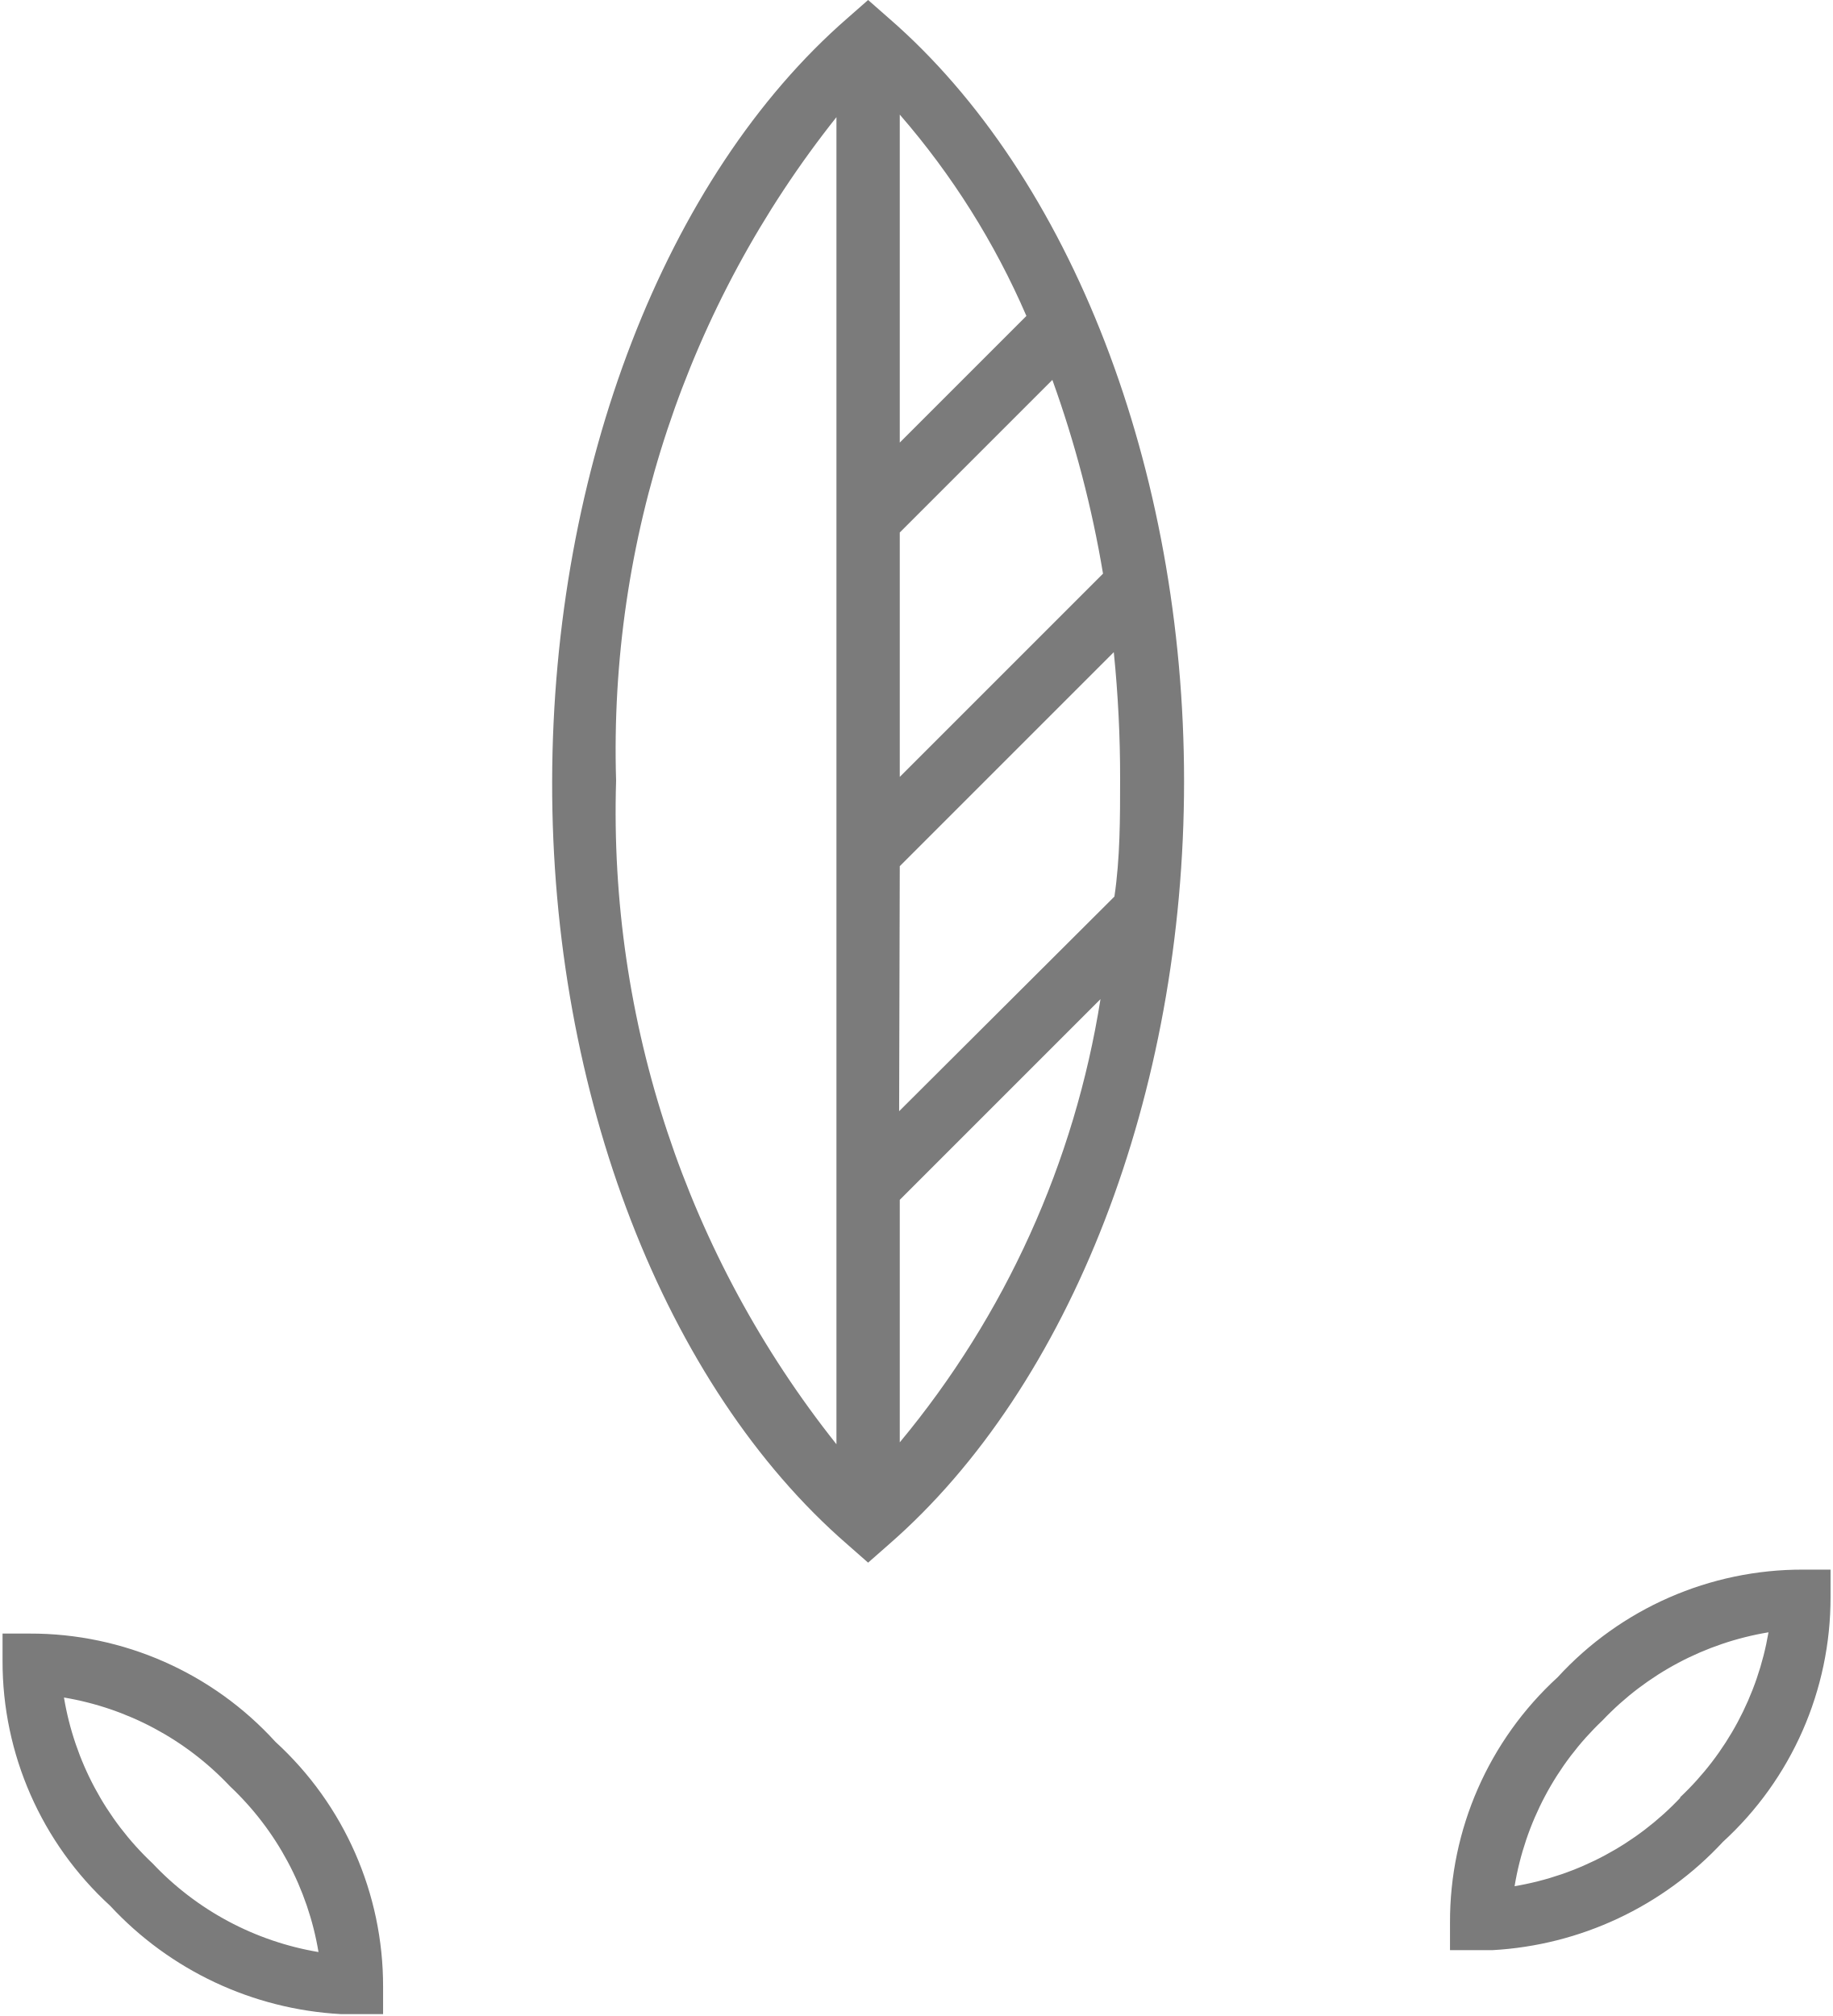
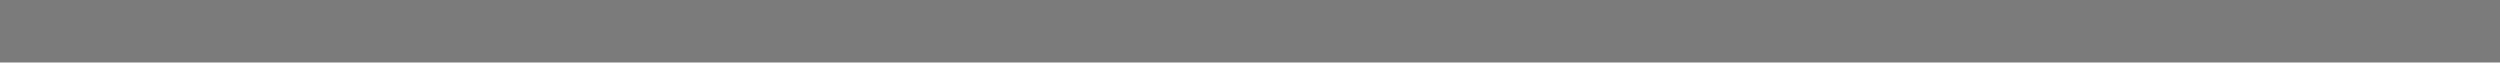
- <svg xmlns="http://www.w3.org/2000/svg" viewBox="0 0 28.94 31.84">
-   <path d="m-4697.73 835.8h-.43v.43a5.23 5.23 0 0 0 1.7 3.87 5.37 5.37 0 0 0 3.64 1.71h.67v-.43a5.23 5.23 0 0 0 -1.7-3.87 5.23 5.23 0 0 0 -3.88-1.71zm1.94 3.63a4.65 4.65 0 0 1 -1.4-2.62 4.66 4.66 0 0 1 2.62 1.4 4.65 4.65 0 0 1 1.4 2.62 4.66 4.66 0 0 1 -2.62-1.4zm26.5-4.64h-.43a5.24 5.24 0 0 0 -3.88 1.7 5.23 5.23 0 0 0 -1.7 3.88v.43h.67a5.37 5.37 0 0 0 3.64-1.71 5.23 5.23 0 0 0 1.7-3.87zm-2.37 3.6a4.67 4.67 0 0 1 -2.62 1.4 4.66 4.66 0 0 1 1.39-2.62 4.67 4.67 0 0 1 2.62-1.39 4.66 4.66 0 0 1 -1.4 2.61zm-12.83-28.39-.33.29c-2.87 2.5-4.65 7.11-4.66 12.05s1.78 9.55 4.66 12.05l.33.29.33-.29c2.87-2.5 4.66-7.12 4.66-12.05s-1.78-9.55-4.66-12.05zm-.5 22.81a16.05 16.05 0 0 1 -3.48-10.48 16.06 16.06 0 0 1 3.48-10.48zm1-21a12.27 12.27 0 0 1 2 3.18l-2 2zm0 6.6 2.41-2.41a17.54 17.54 0 0 1 .8 3.06l-3.21 3.21zm0 5.27 3.38-3.38a19.47 19.47 0 0 1 .1 2c0 .63 0 1.25-.09 1.86l-3.4 3.39zm0 5.27 3.17-3.17a14.5 14.5 0 0 1 -3.17 7z" fill="#7b7b7b" transform="translate(4698.2 -810)" />
+ <svg xmlns="http://www.w3.org/2000/svg" width="40px" height="1px" viewBox="0 0 40 1" version="1.1">
+   <g id="Self-Realisation-flow" stroke="none" stroke-width="1" fill="none" fill-rule="evenodd">
+     <g id="How-did-you-feel?-" transform="translate(-227, -467)" fill="#7B7B7B" fill-rule="nonzero">
+       <g id="nothing-icon" transform="translate(227, 467)">
+         <g id="Group-5">
+           <rect id="Rectangle" x="0" y="0" width="40" height="1" />
+         </g>
+       </g>
+     </g>
+   </g>
</svg>
